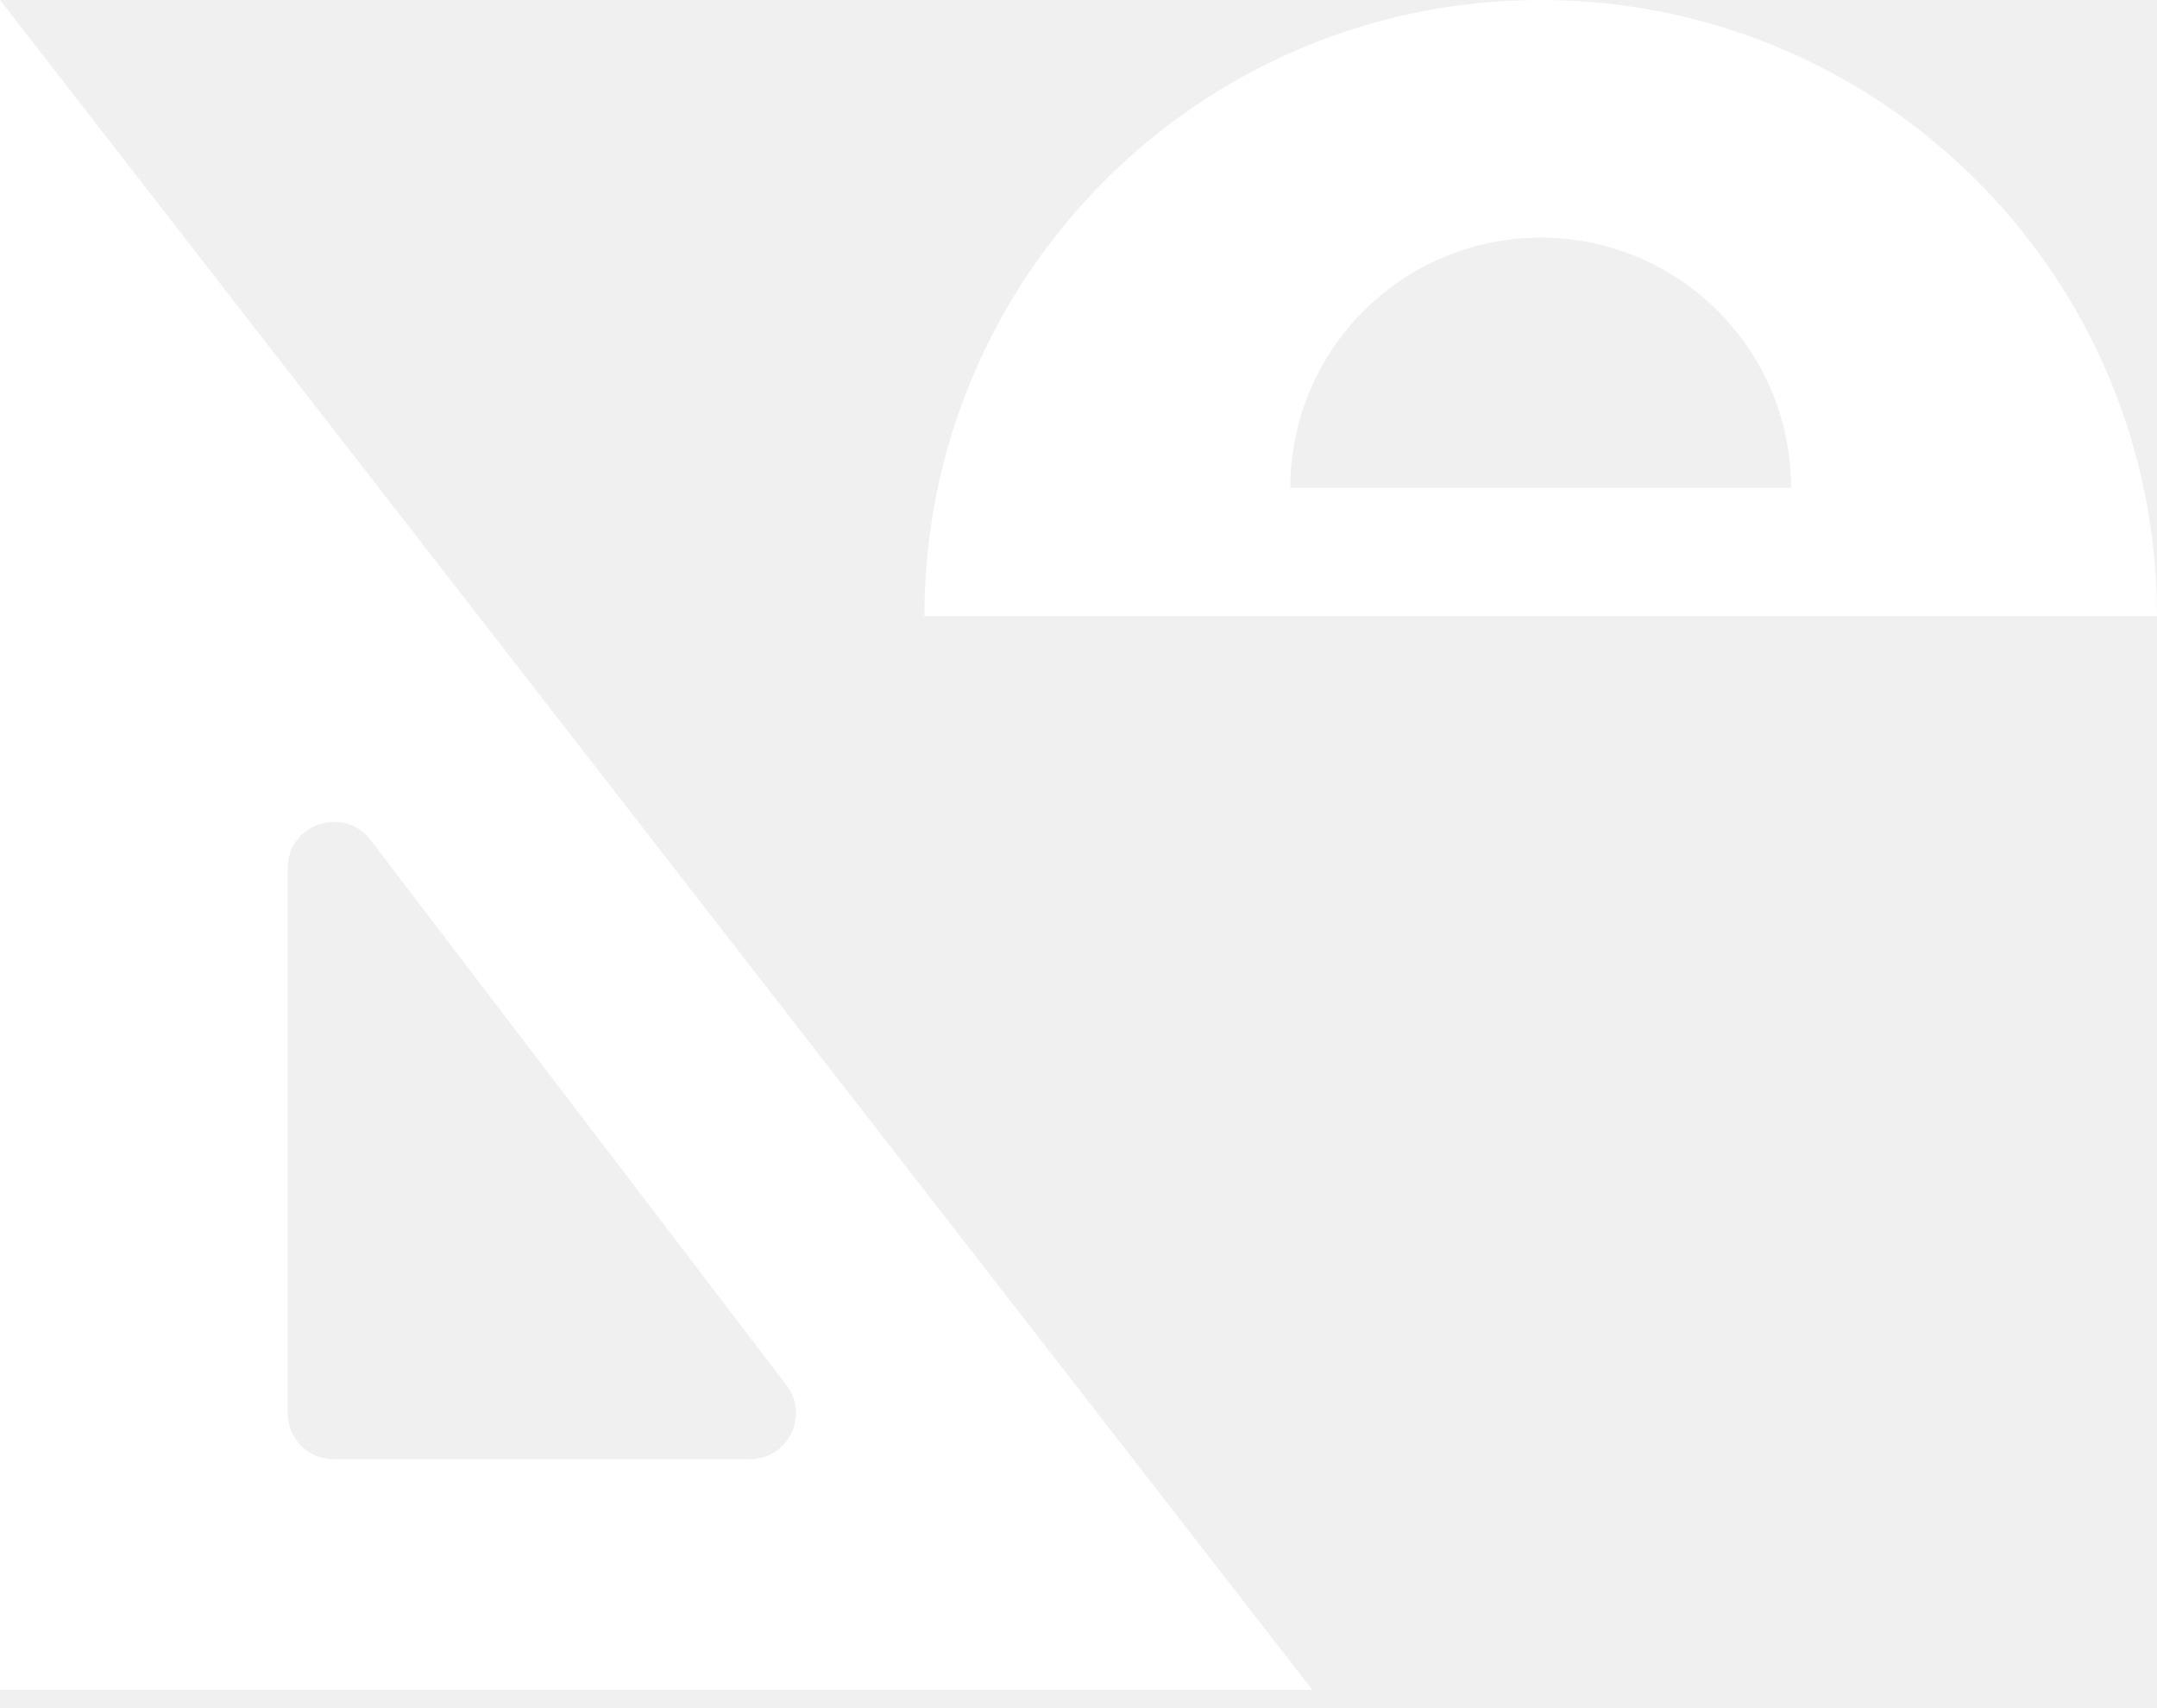
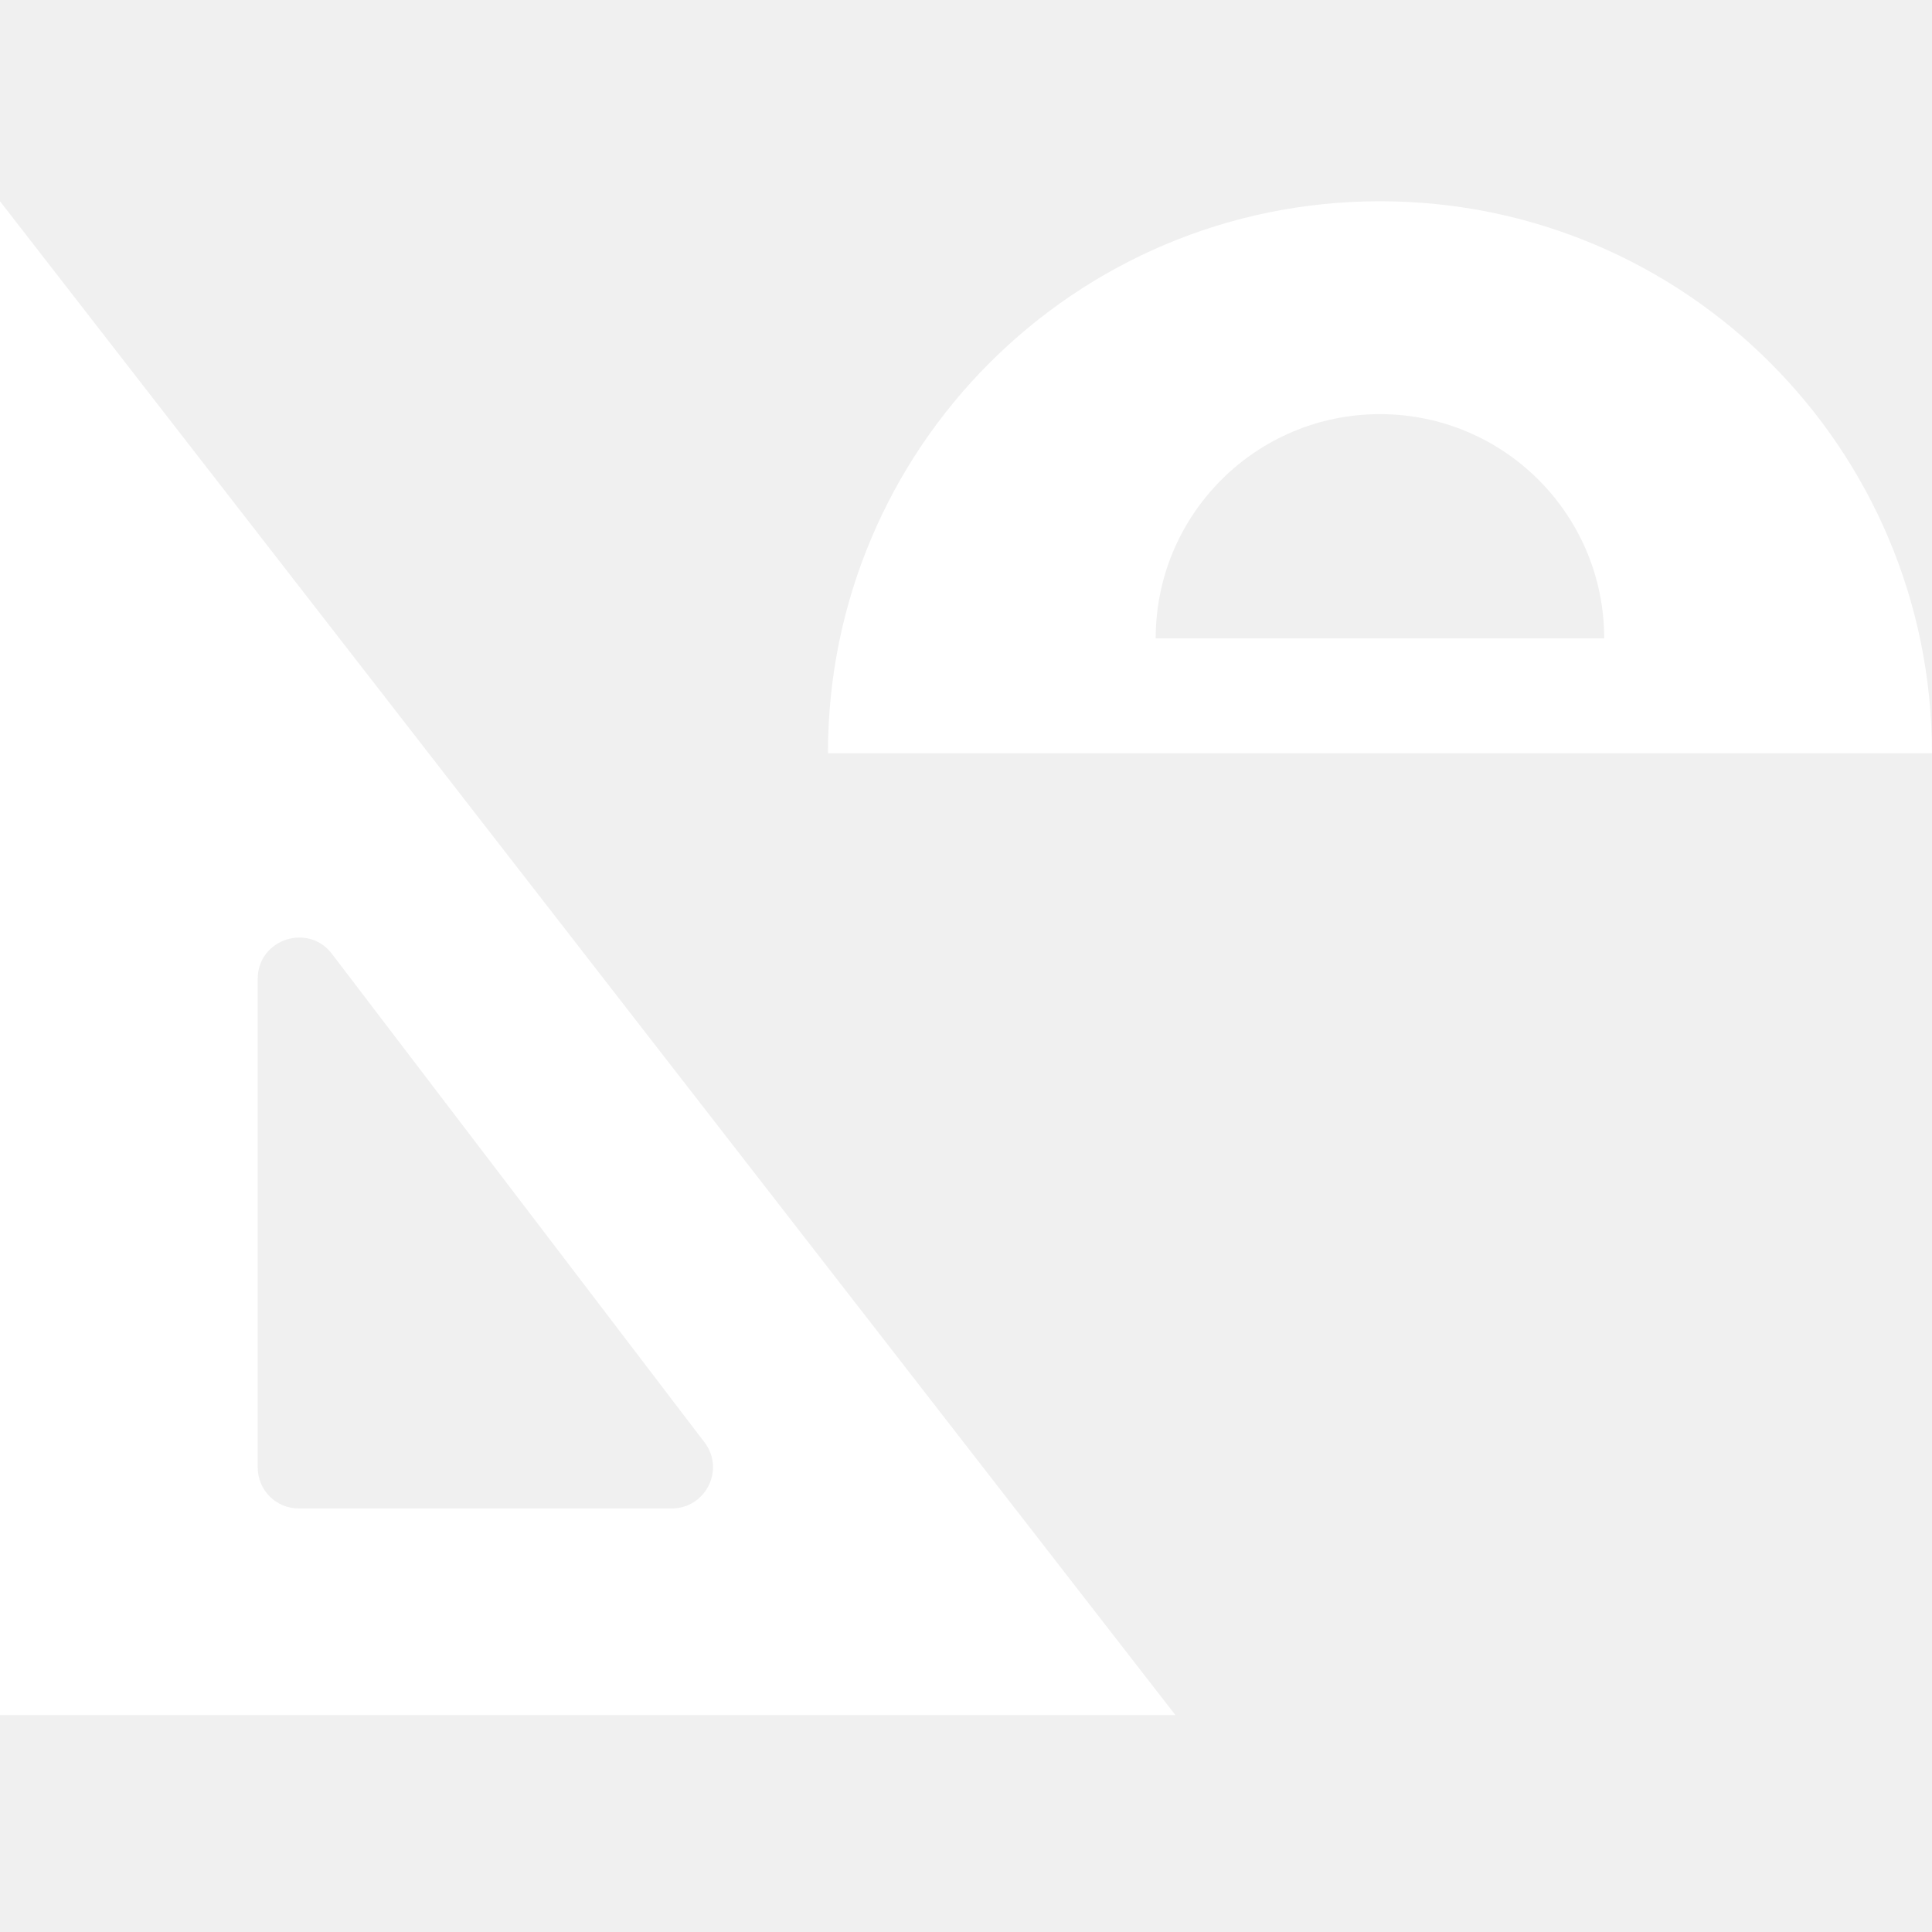
- <svg xmlns="http://www.w3.org/2000/svg" width="48" height="38" viewBox="0 0 48 38" fill="none">
-   <g clip-path="url(#clip0_4199_41416)">
-     <path d="M0 0V37.611H29.203L0 0ZM16.689 32.477H7.423C6.857 32.477 6.403 32.023 6.403 31.457V19.32C6.403 18.326 7.68 17.914 8.263 18.72L17.52 30.857C18.009 31.534 17.52 32.477 16.689 32.477Z" fill="white" />
-     <path d="M34.286 0C26.708 0 20.571 6.137 20.571 13.714H48C48 6.137 41.863 0 34.286 0ZM28.714 10.86C28.714 7.783 31.208 5.289 34.286 5.289C37.363 5.289 39.857 7.783 39.857 10.86H28.714Z" fill="white" />
+ <svg xmlns="http://www.w3.org/2000/svg" width="48" height="48" viewBox="0 0 48 48" fill="none">
+   <g clip-path="url(#clip0_4523_40009)">
+     <path d="M0 5V42.611H29.203L0 5ZM16.689 37.477H7.423C6.857 37.477 6.403 37.023 6.403 36.457V24.32C6.403 23.326 7.68 22.914 8.263 23.72L17.52 35.857C18.009 36.534 17.52 37.477 16.689 37.477Z" fill="white" />
+     <path d="M34.285 5C26.707 5 20.57 11.137 20.57 18.714H47.999C47.999 11.137 41.862 5 34.285 5ZM28.713 15.86C28.713 12.783 31.207 10.289 34.285 10.289C37.362 10.289 39.856 12.783 39.856 15.86H28.713Z" fill="white" />
  </g>
  <defs>
-     <clipPath id="clip0_4199_41416">
-       <rect width="48" height="37.611" fill="white" />
+     <clipPath id="clip0_4523_40009">
+       <rect width="48" height="48" fill="white" />
    </clipPath>
  </defs>
</svg>
